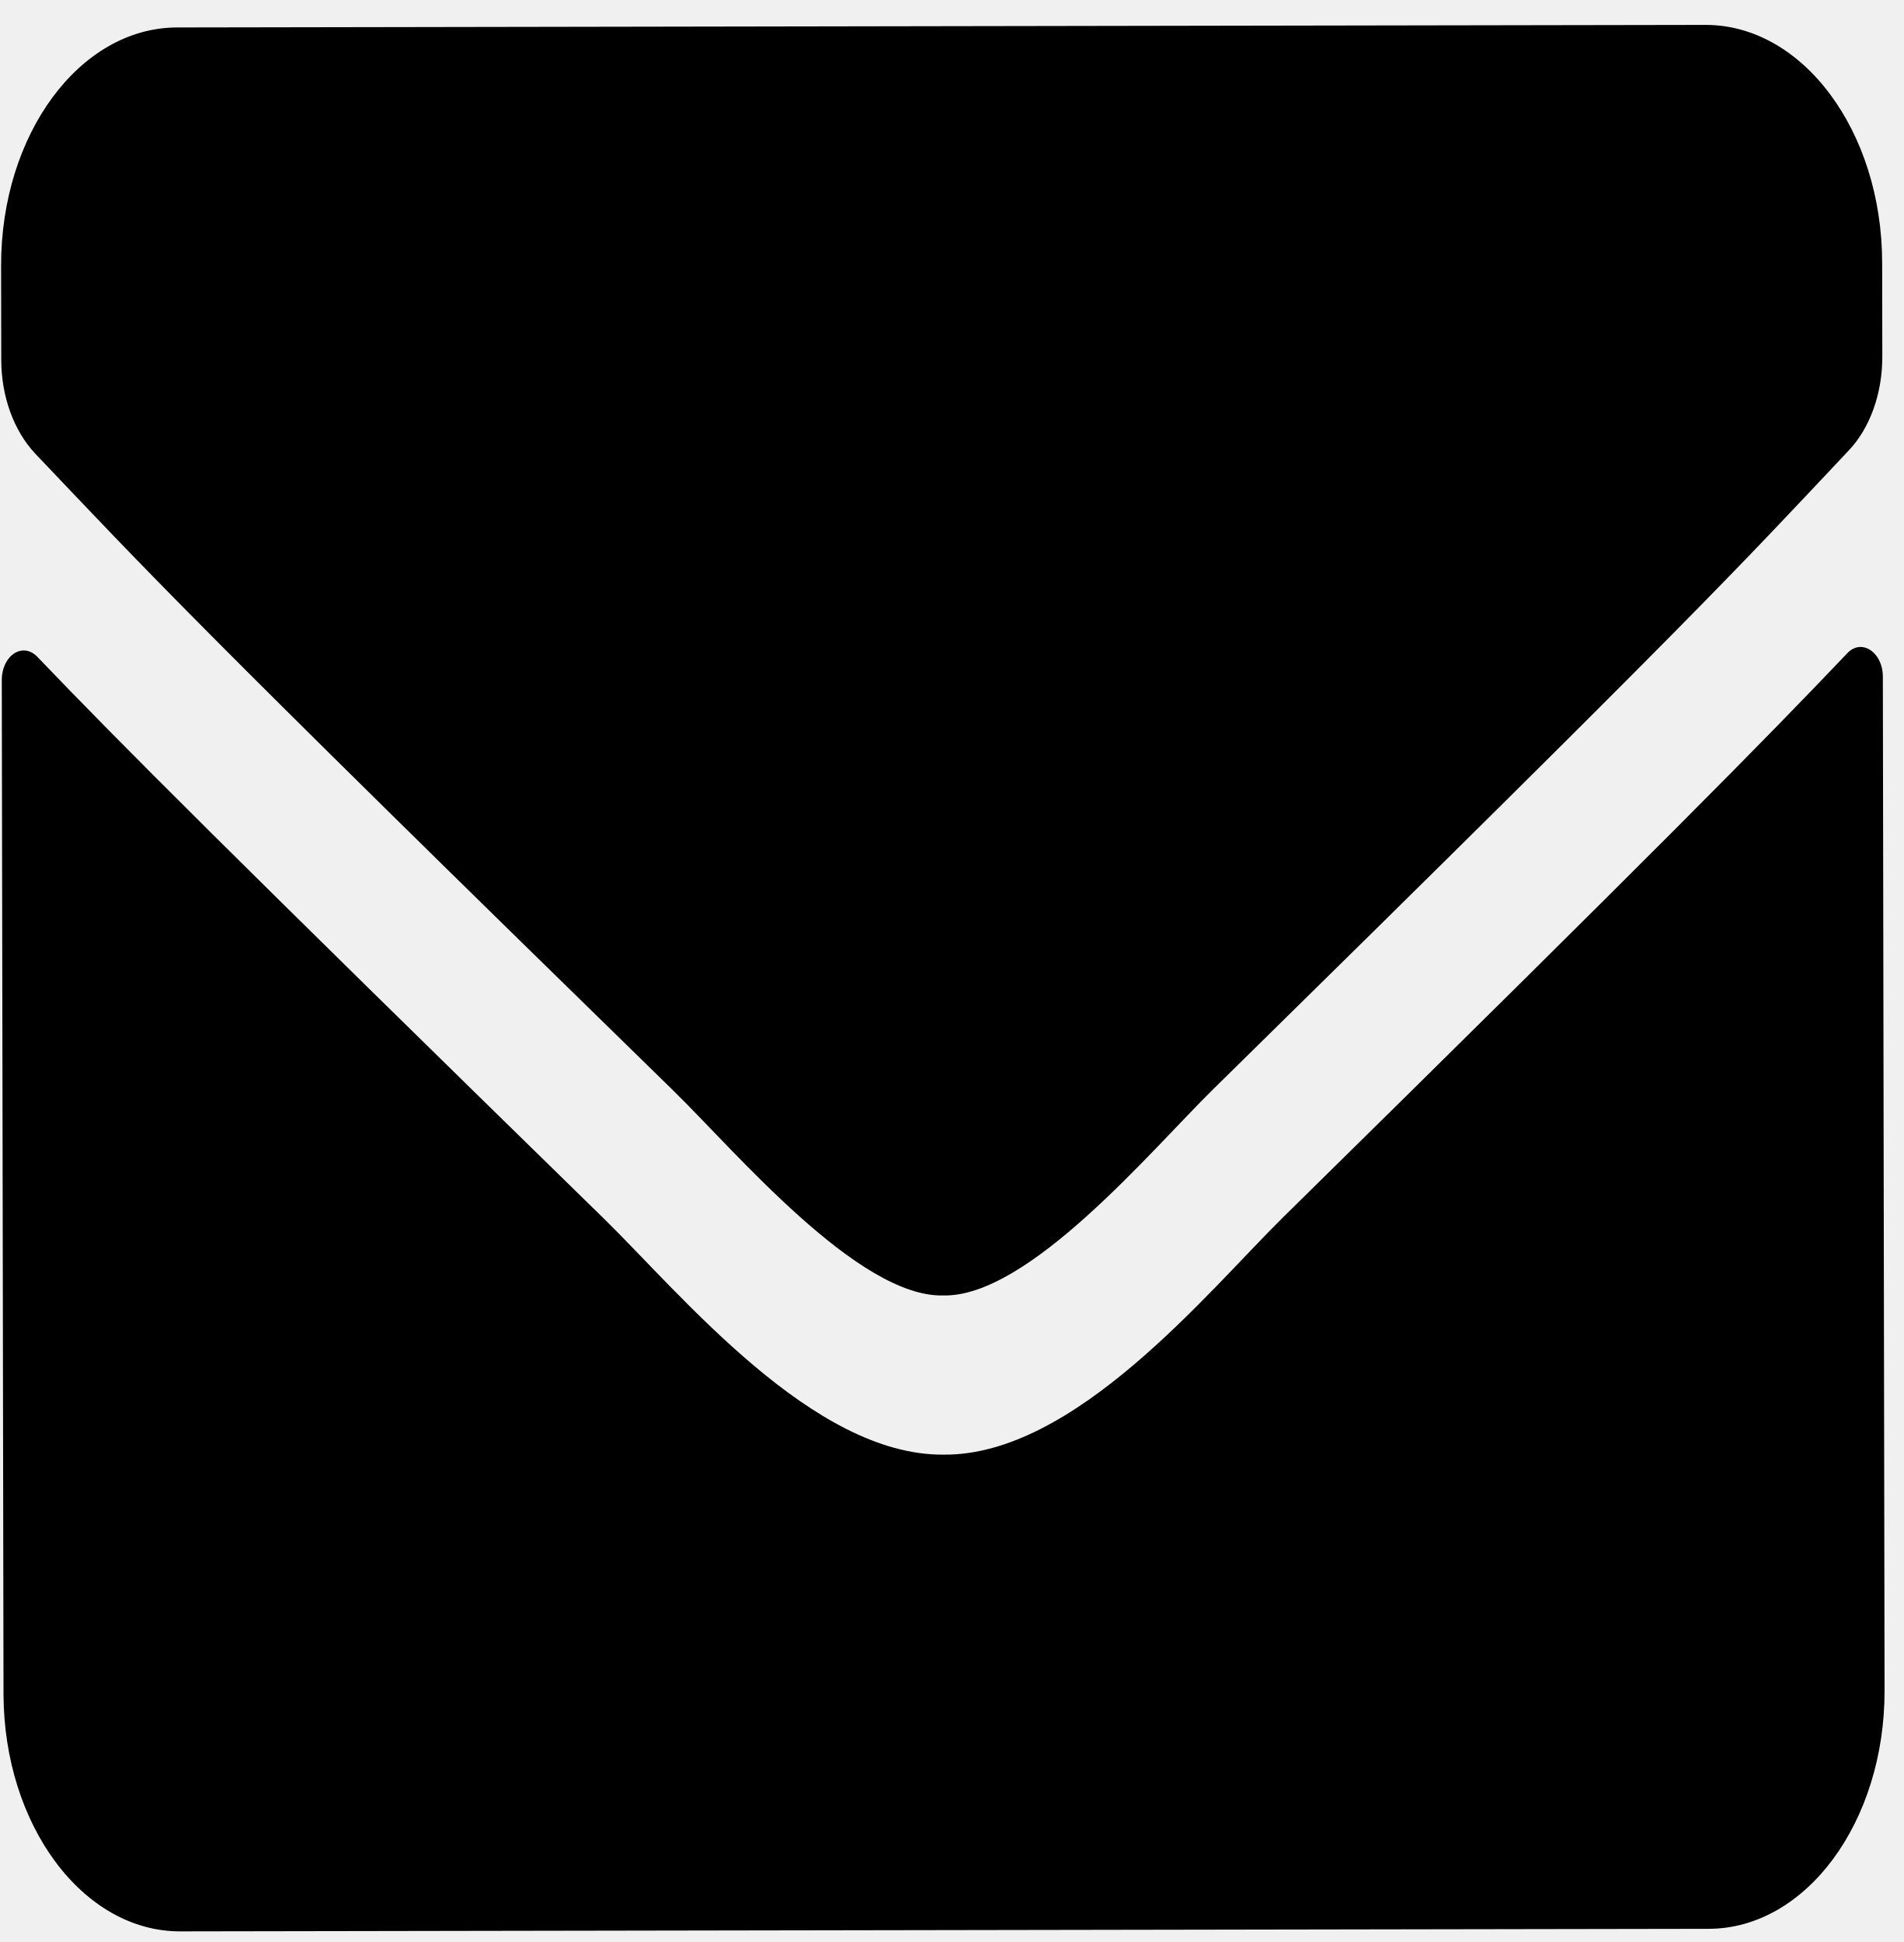
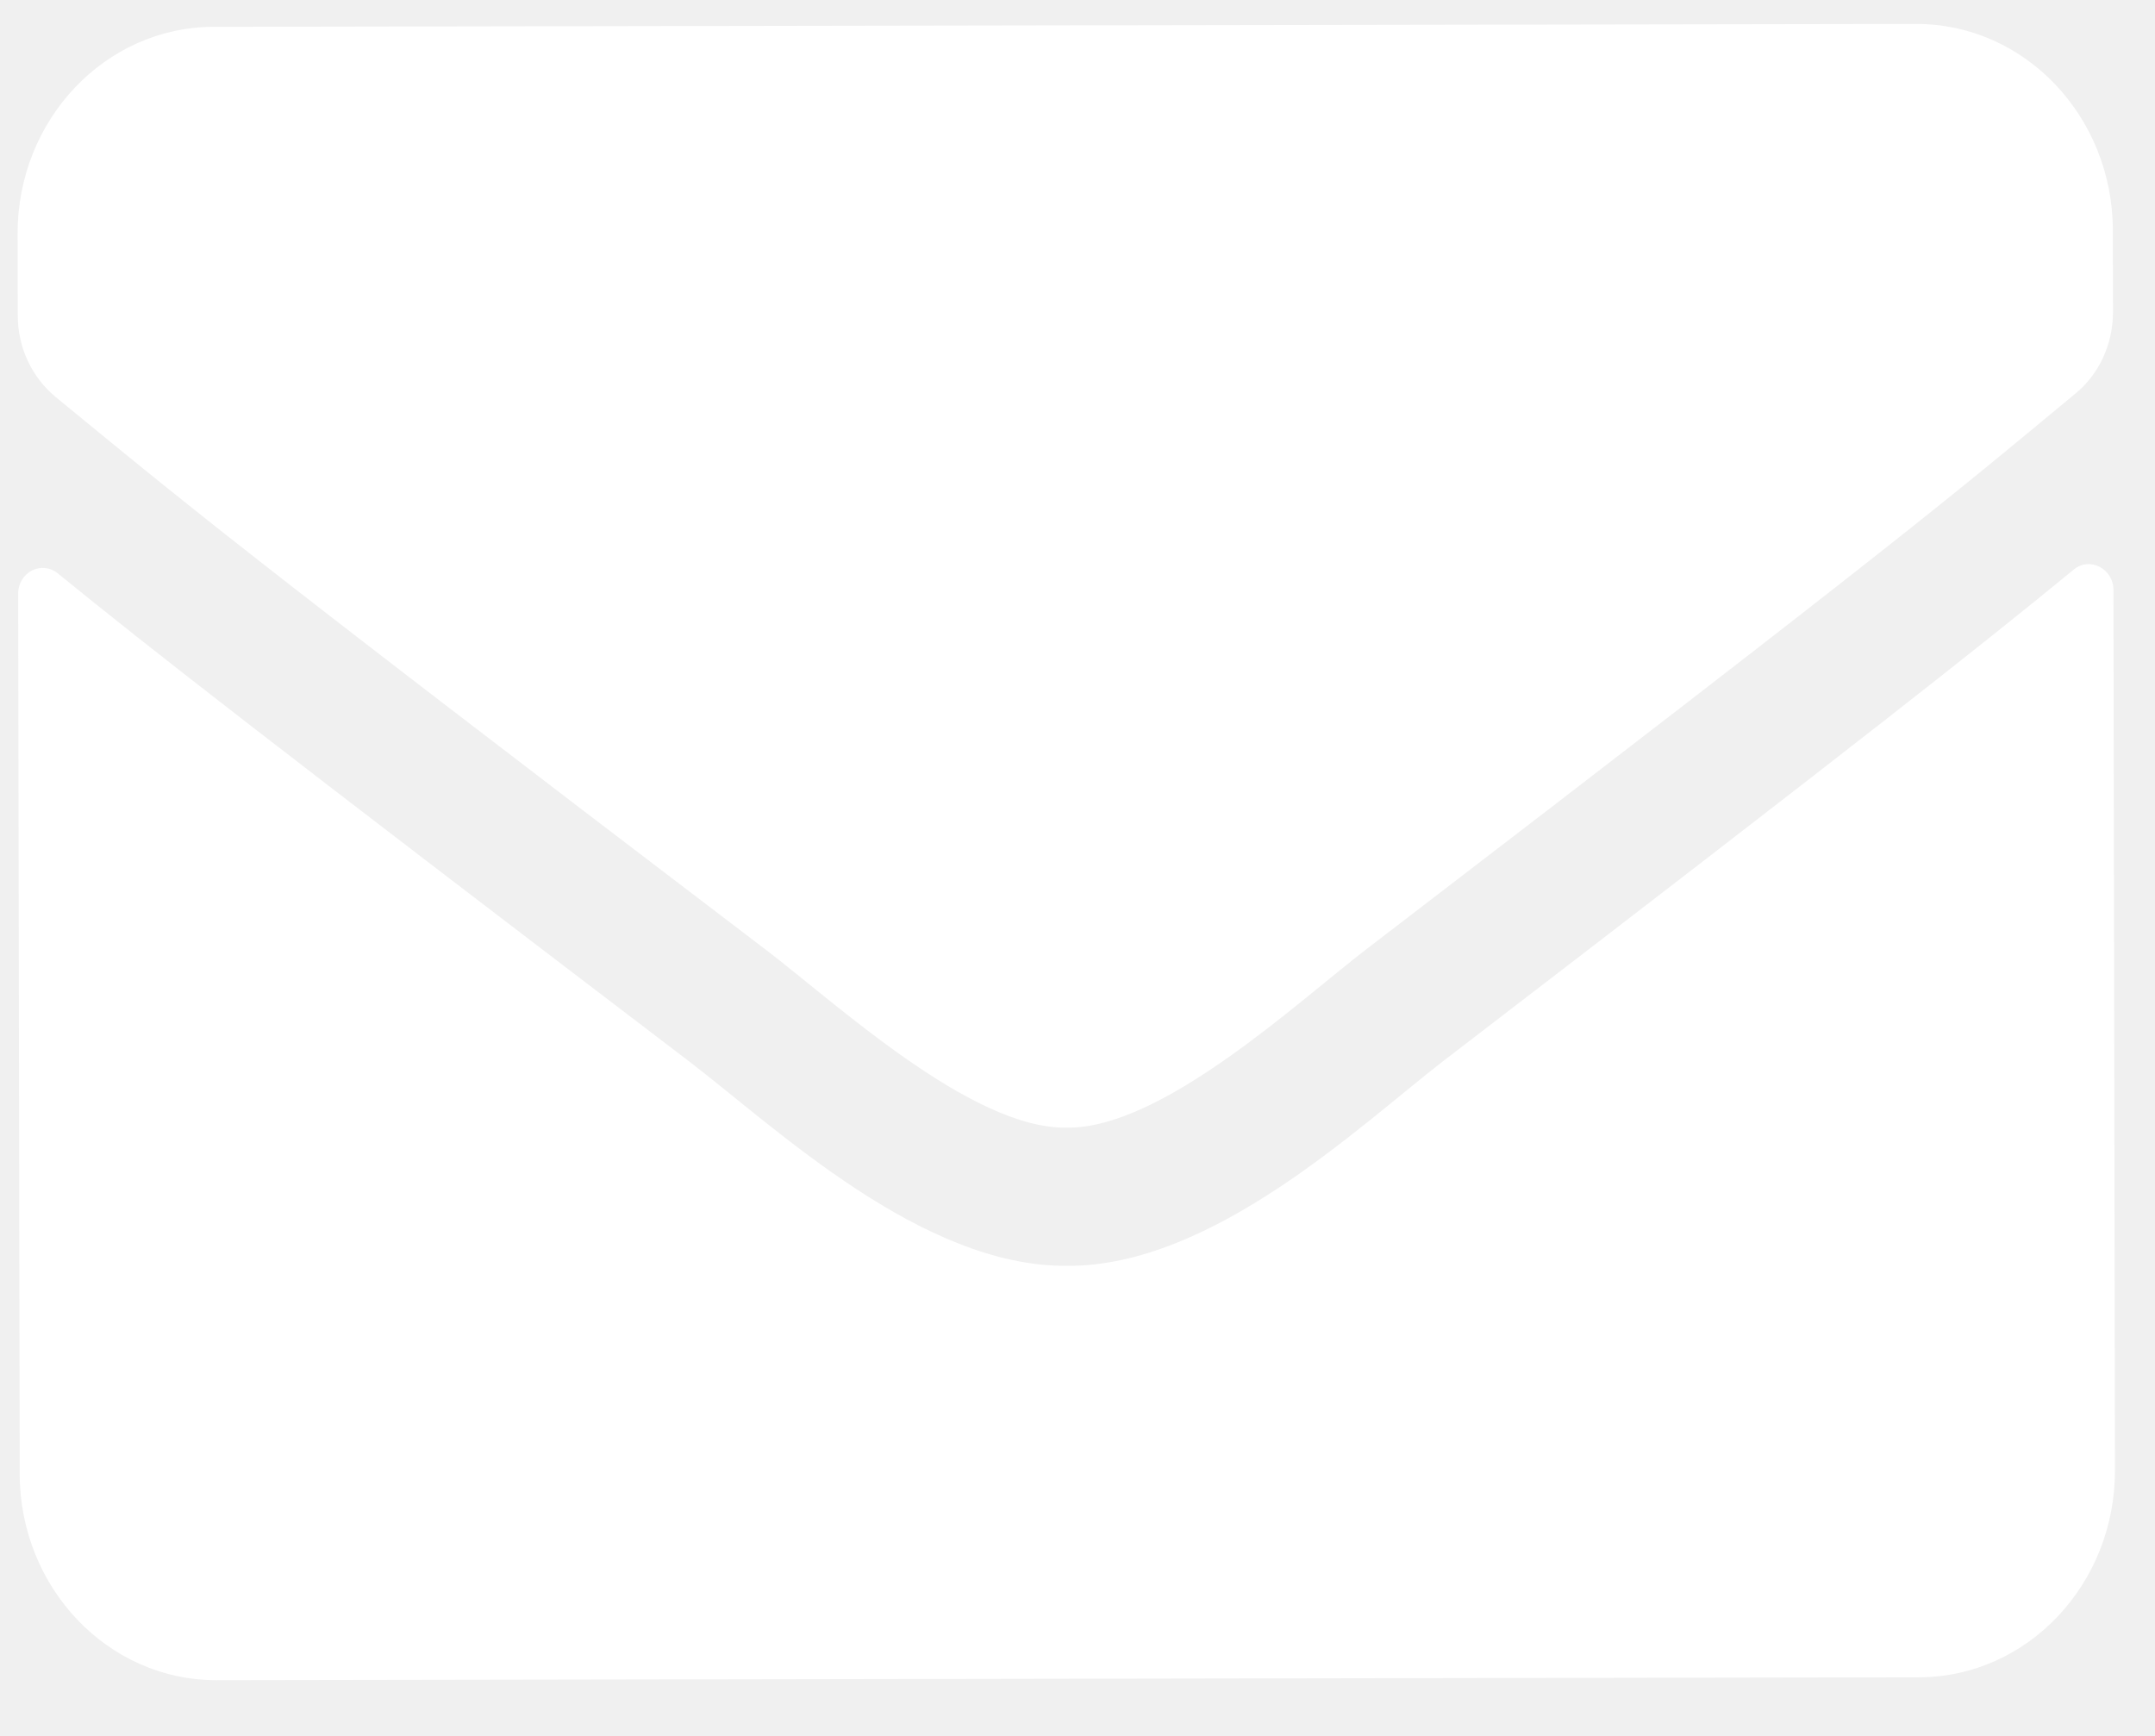
- <svg xmlns="http://www.w3.org/2000/svg" width="50" height="51" viewBox="0 0 50 51" fill="none">
-   <path d="M48.508 17.158C48.884 16.754 49.444 17.13 49.445 17.768L49.49 44.396C49.496 47.846 47.426 50.65 44.869 50.654L4.734 50.721C2.177 50.726 0.098 47.93 0.092 44.479L0.047 17.865C0.046 17.214 0.595 16.848 0.982 17.251C3.147 19.513 6.017 22.386 15.874 32.018C17.914 34.02 21.355 38.232 24.78 38.201C28.225 38.234 31.72 33.918 33.675 31.988C43.5 22.323 46.351 19.427 48.508 17.158ZM24.773 34.021C27.012 34.069 30.228 30.21 31.846 28.618C44.628 16.058 45.6 14.962 48.547 11.832C49.106 11.246 49.432 10.334 49.431 9.37L49.427 6.896C49.421 3.446 47.342 0.65 44.785 0.654L4.649 0.721C2.093 0.726 0.023 3.529 0.029 6.979L0.033 9.453C0.035 10.417 0.364 11.315 0.925 11.913C3.882 15.02 4.859 16.125 17.683 28.642C19.306 30.228 22.535 34.077 24.773 34.021Z" fill="black" />
+ <svg xmlns="http://www.w3.org/2000/svg" width="36" height="29" viewBox="0 0 36 29" fill="none">
+   <path d="M34.642 9.516C34.908 9.293 35.305 9.501 35.306 9.853L35.331 24.563C35.334 26.469 33.867 28.018 32.055 28.021L3.616 28.069C1.805 28.072 0.332 26.528 0.329 24.622L0.304 9.919C0.304 9.56 0.693 9.358 0.967 9.58C2.5 10.829 4.533 12.415 11.515 17.734C12.96 18.839 15.397 21.165 17.824 21.147C20.265 21.164 22.742 18.779 24.128 17.712C31.092 12.371 33.113 10.771 34.642 9.516ZM17.82 18.838C19.406 18.864 21.686 16.731 22.833 15.852C31.893 8.91 32.583 8.304 34.672 6.574C35.067 6.25 35.299 5.746 35.298 5.214L35.296 3.847C35.293 1.941 33.82 0.397 32.009 0.4L3.57 0.448C1.758 0.451 0.291 2 0.294 3.906L0.297 5.273C0.297 5.805 0.531 6.301 0.928 6.631C3.023 8.347 3.714 8.957 12.797 15.869C13.947 16.744 16.234 18.869 17.82 18.838Z" fill="#fff" />
</svg>
